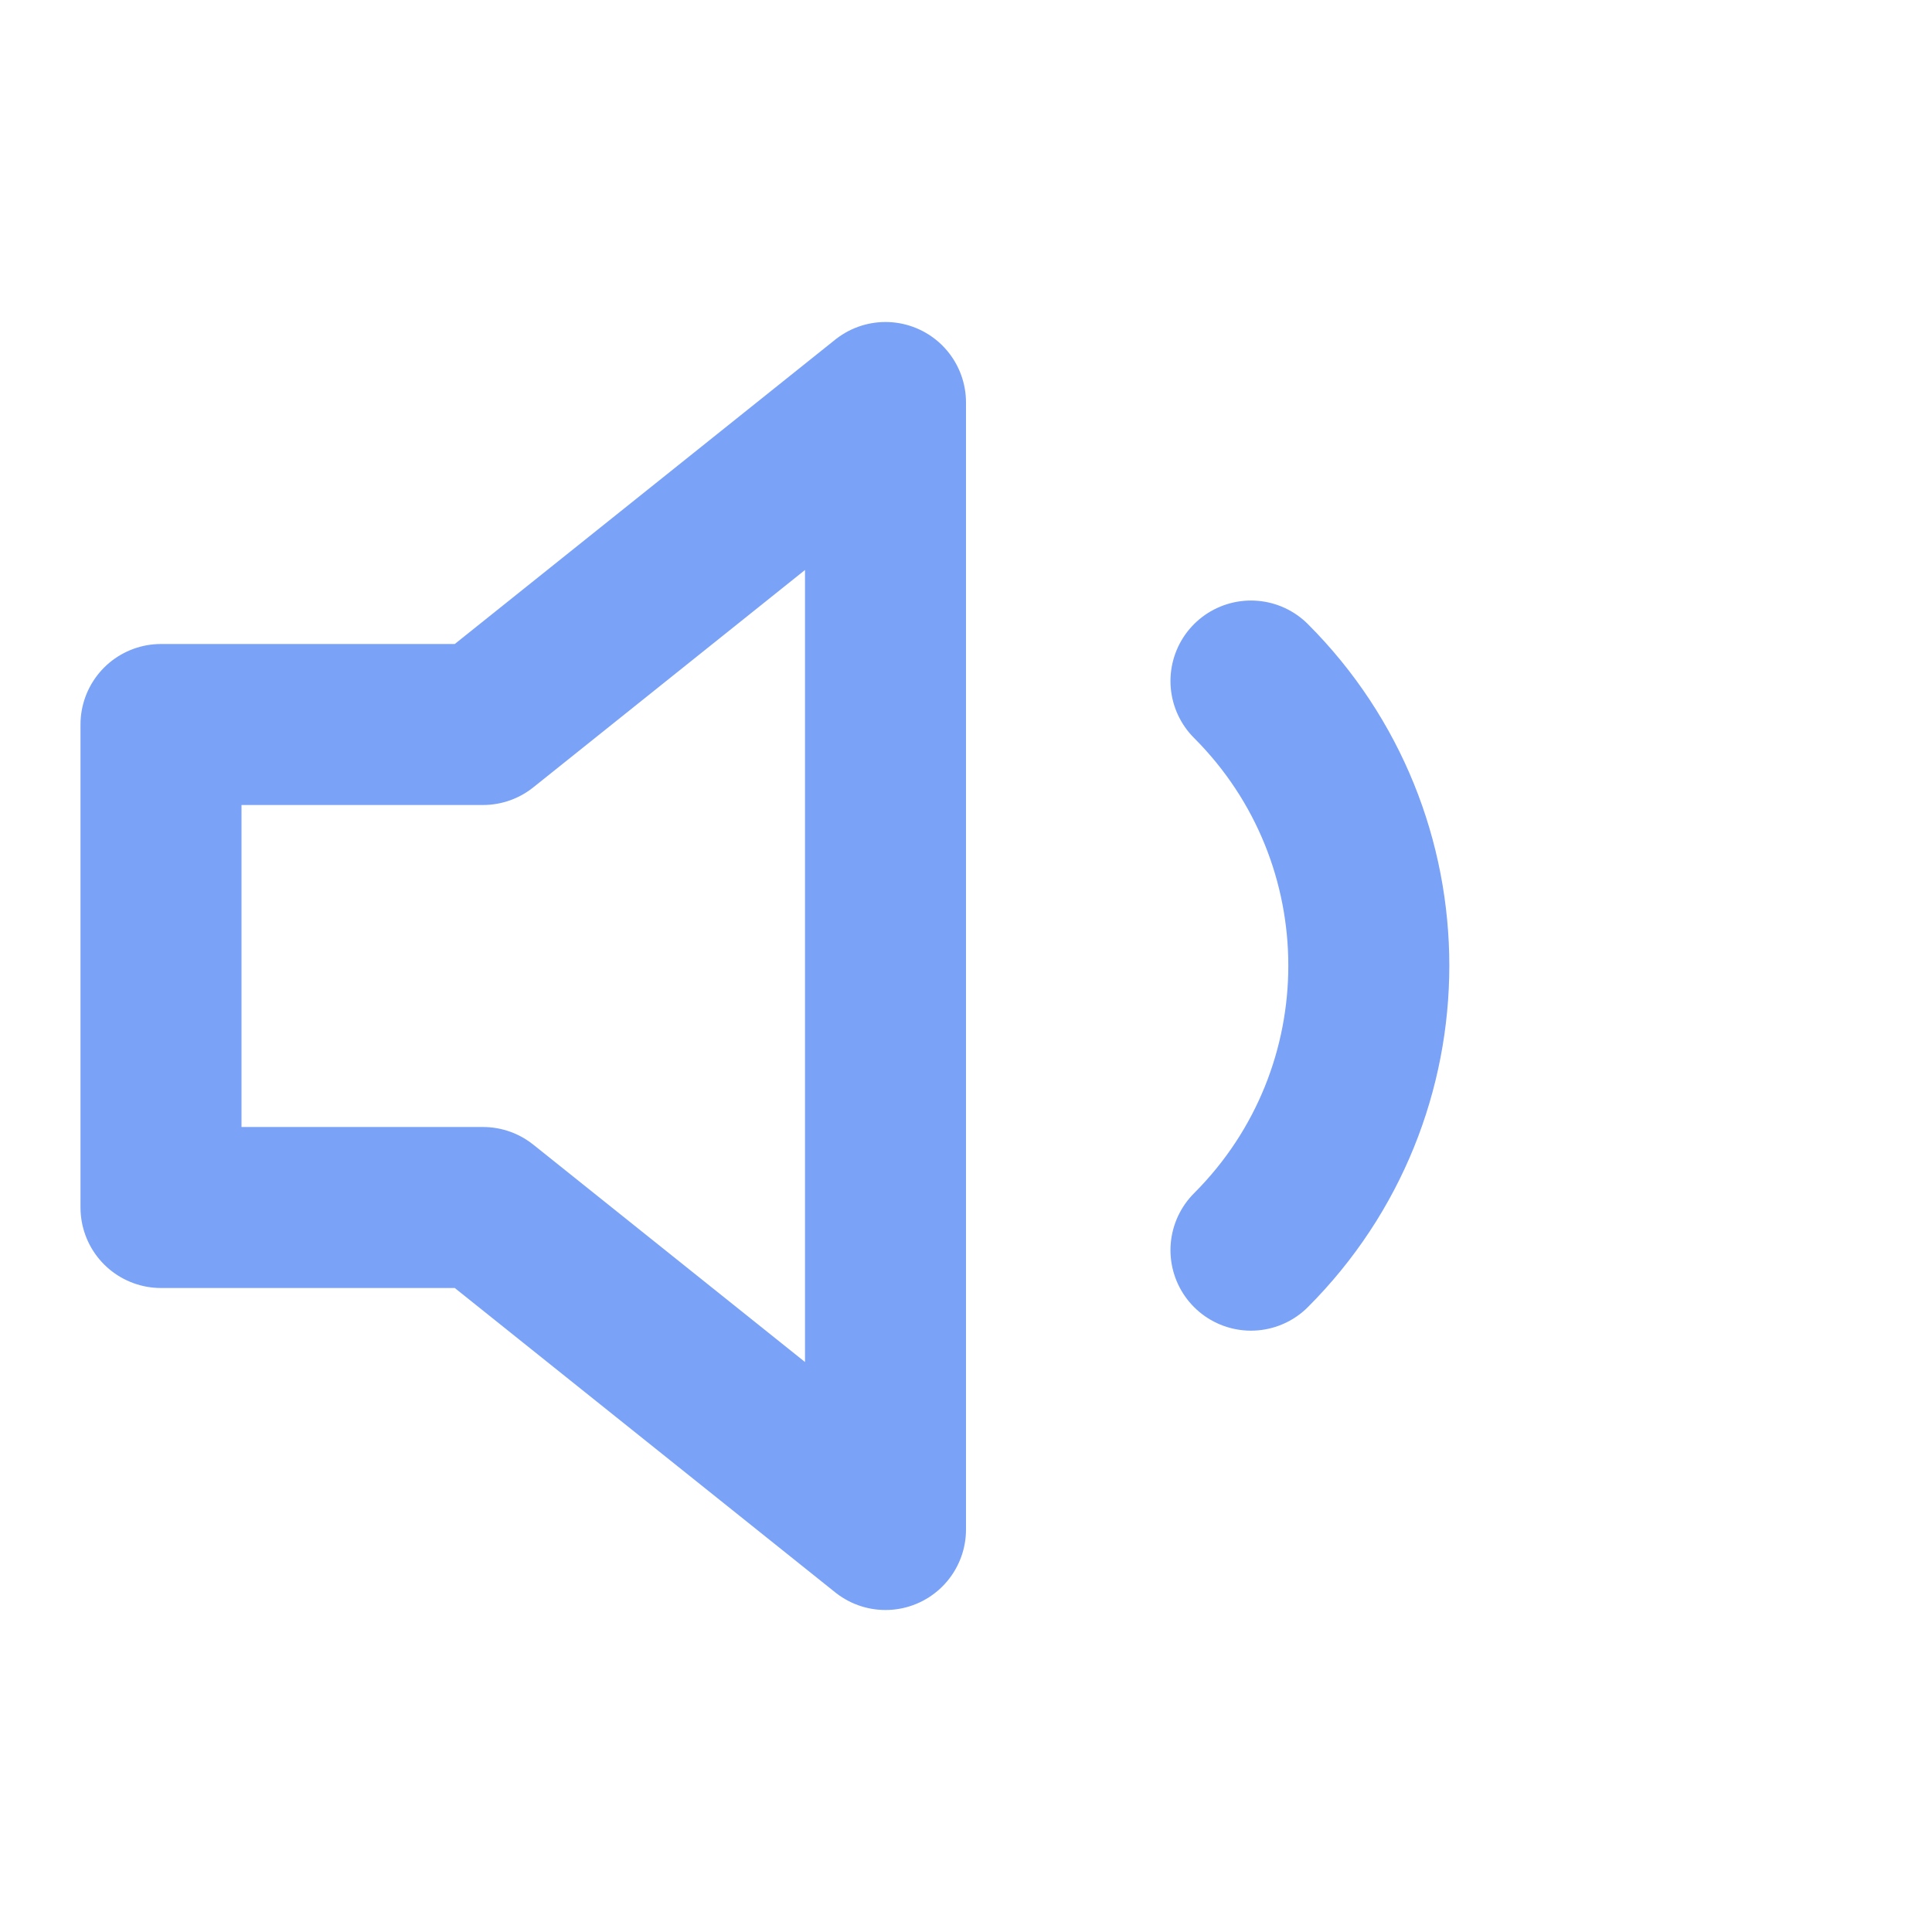
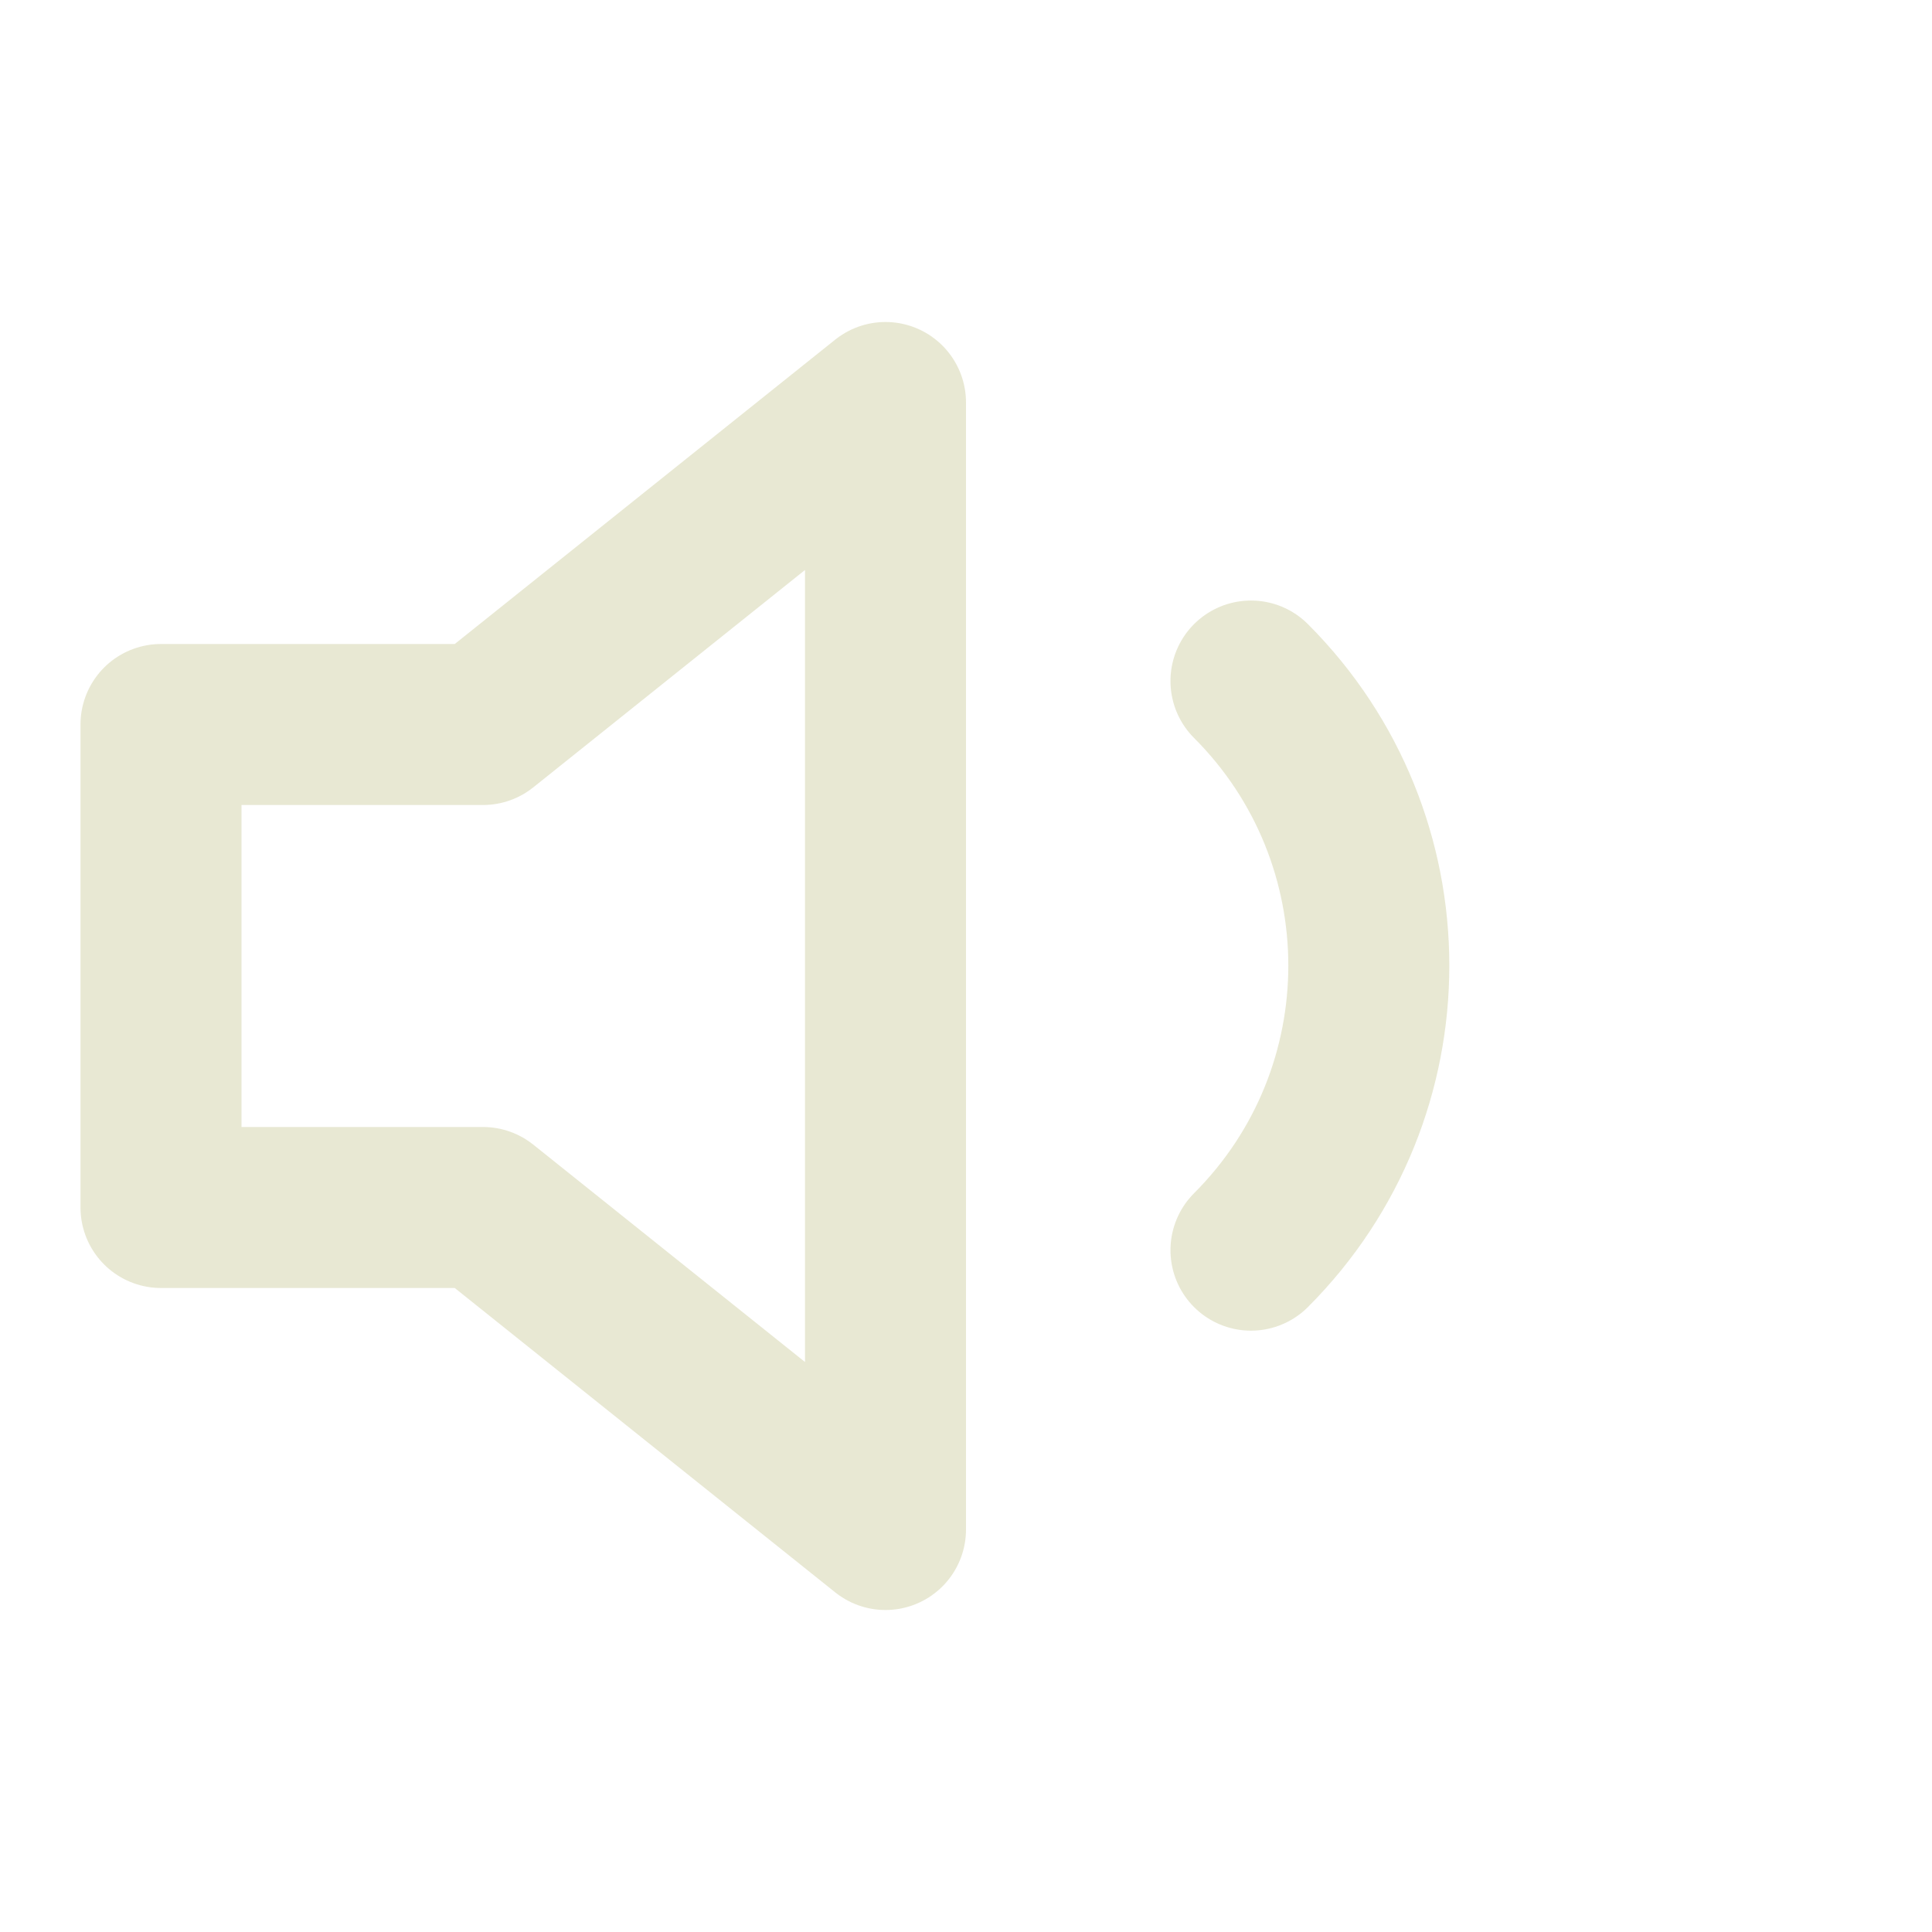
- <svg xmlns="http://www.w3.org/2000/svg" width="36" height="36" viewBox="0 0 24 24" fill="none" stroke="#7aa2f7" stroke-width="2" stroke-linecap="round" stroke-linejoin="round" class="feather feather-volume-1">
+ <svg xmlns="http://www.w3.org/2000/svg" width="36" height="36" viewBox="0 0 24 24" fill="none" stroke="#e8e8d3" stroke-width="2" stroke-linecap="round" stroke-linejoin="round" class="feather feather-volume-1">
  <polygon points="11 5 6 9 2 9 2 15 6 15 11 19 11 5" />
  <path d="M15.54 8.46a5 5 0 0 1 0 7.07" />
</svg>
